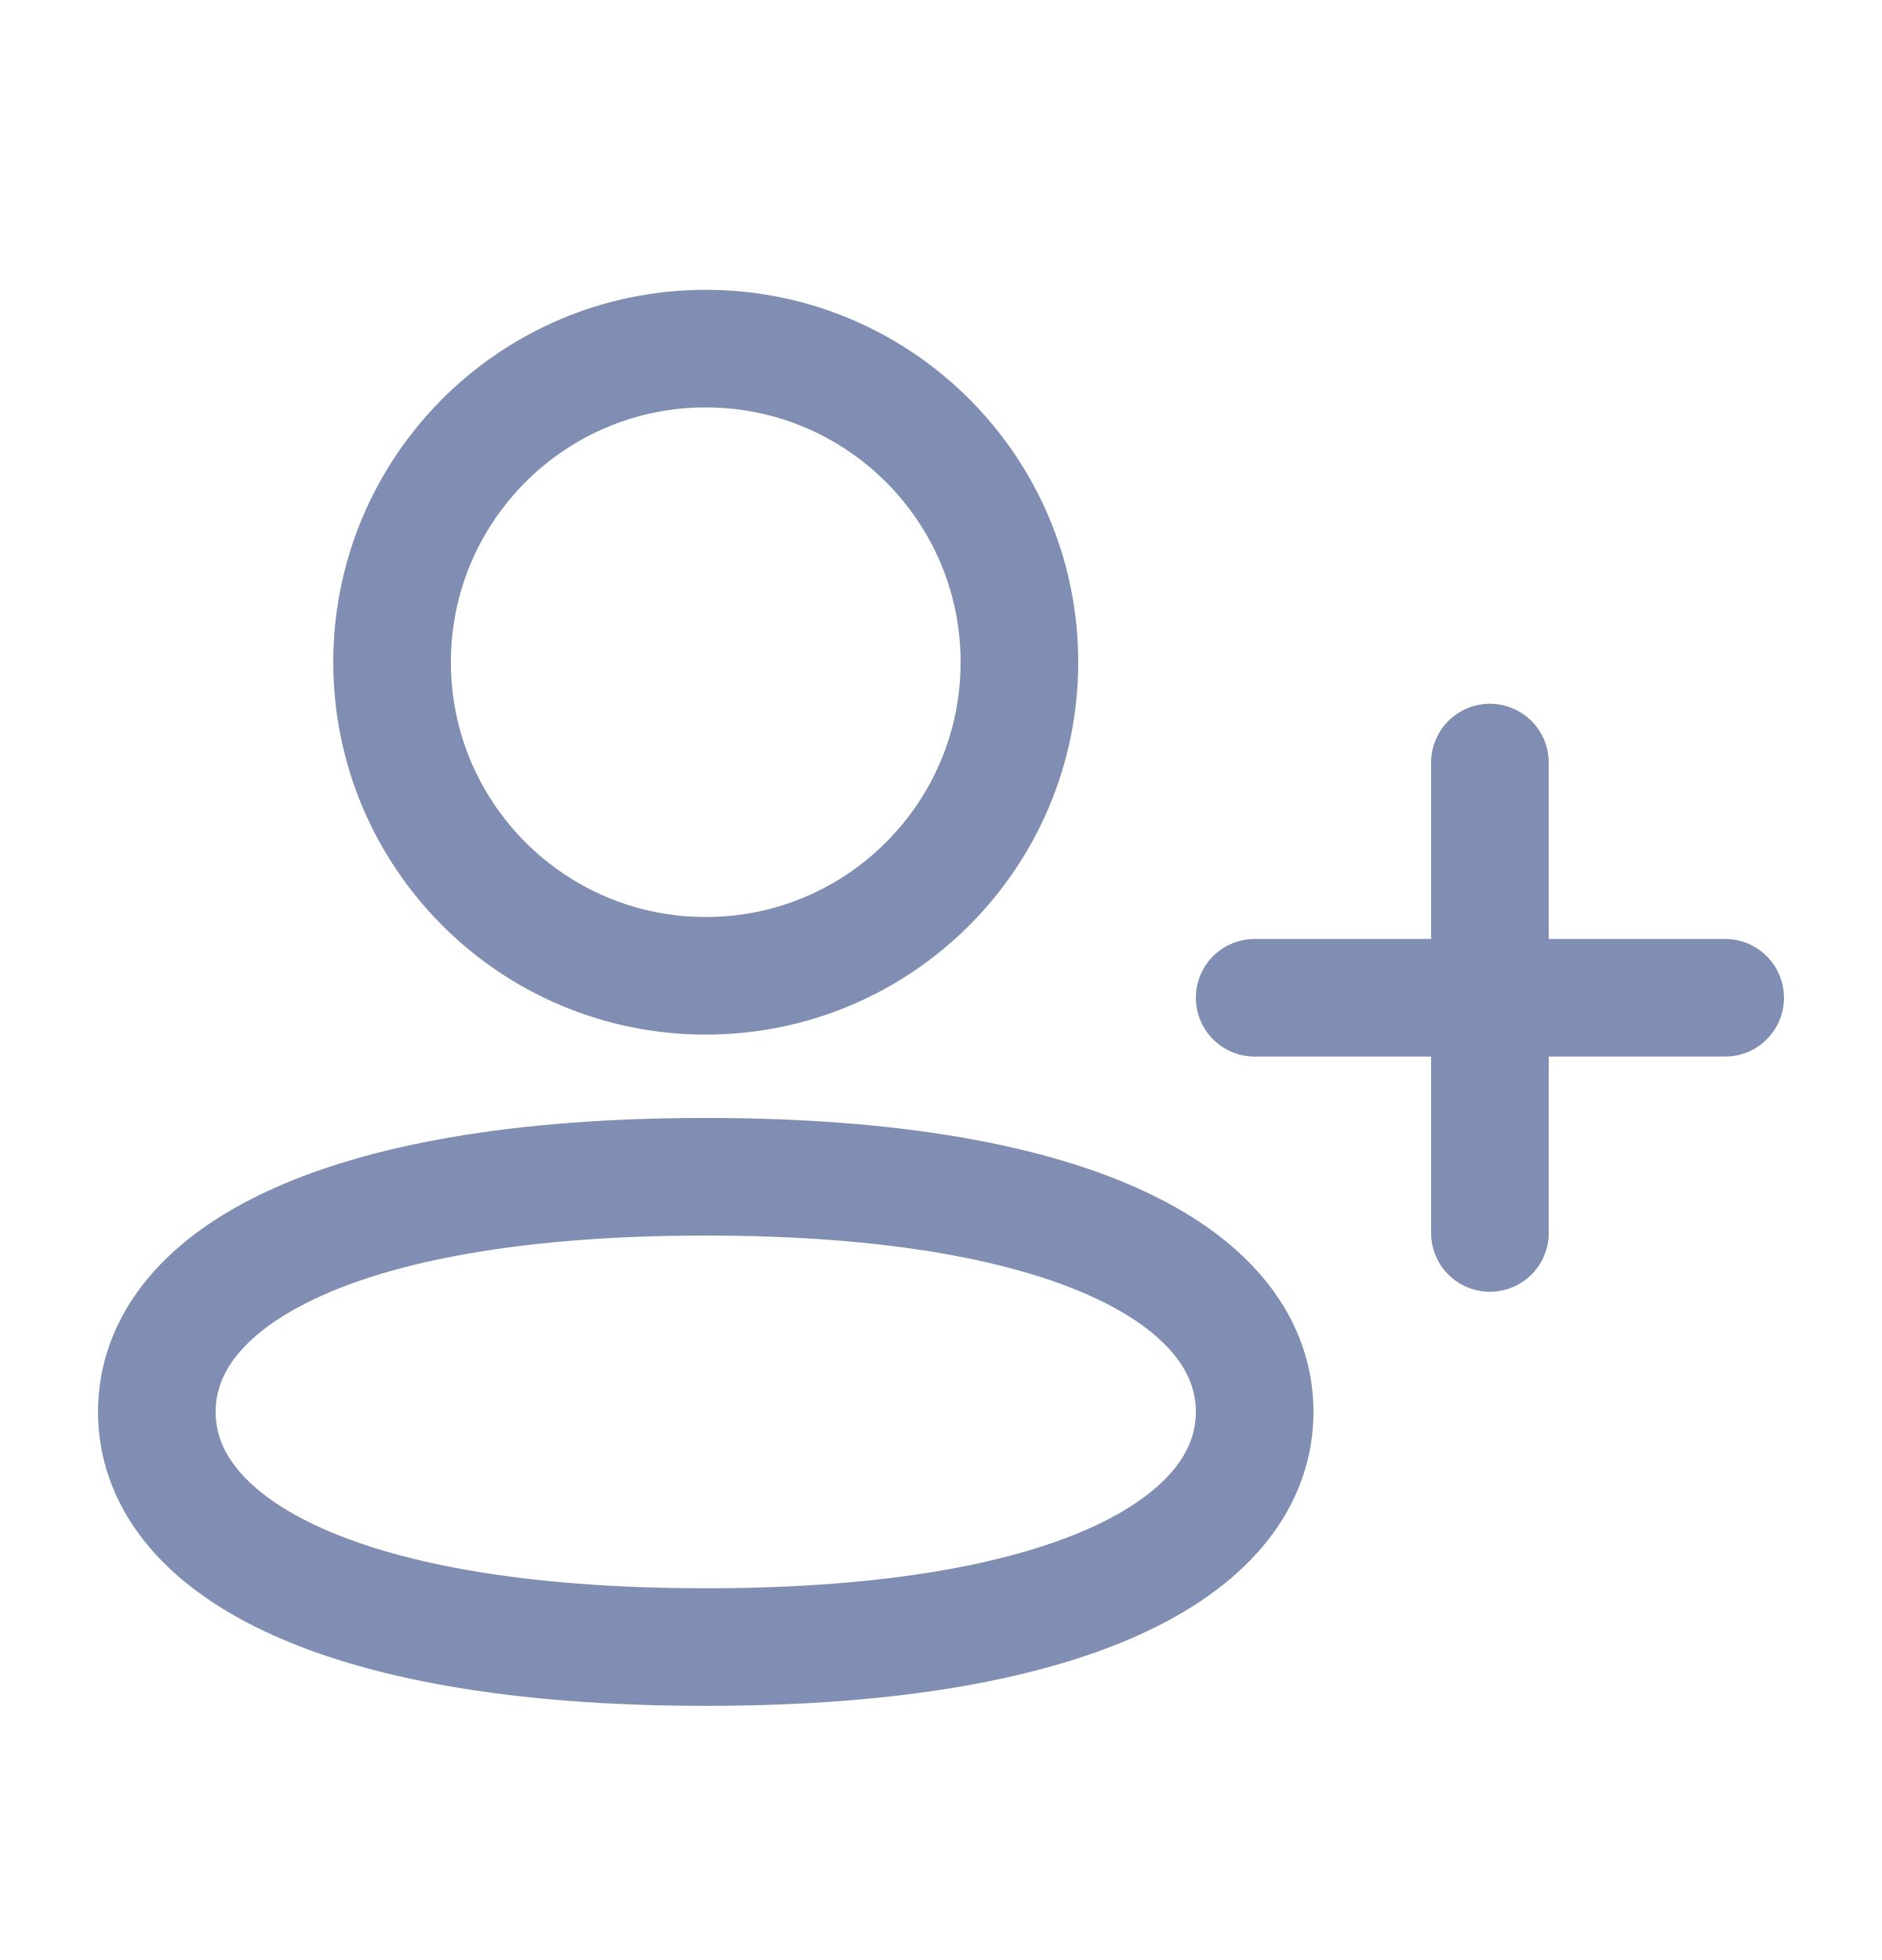
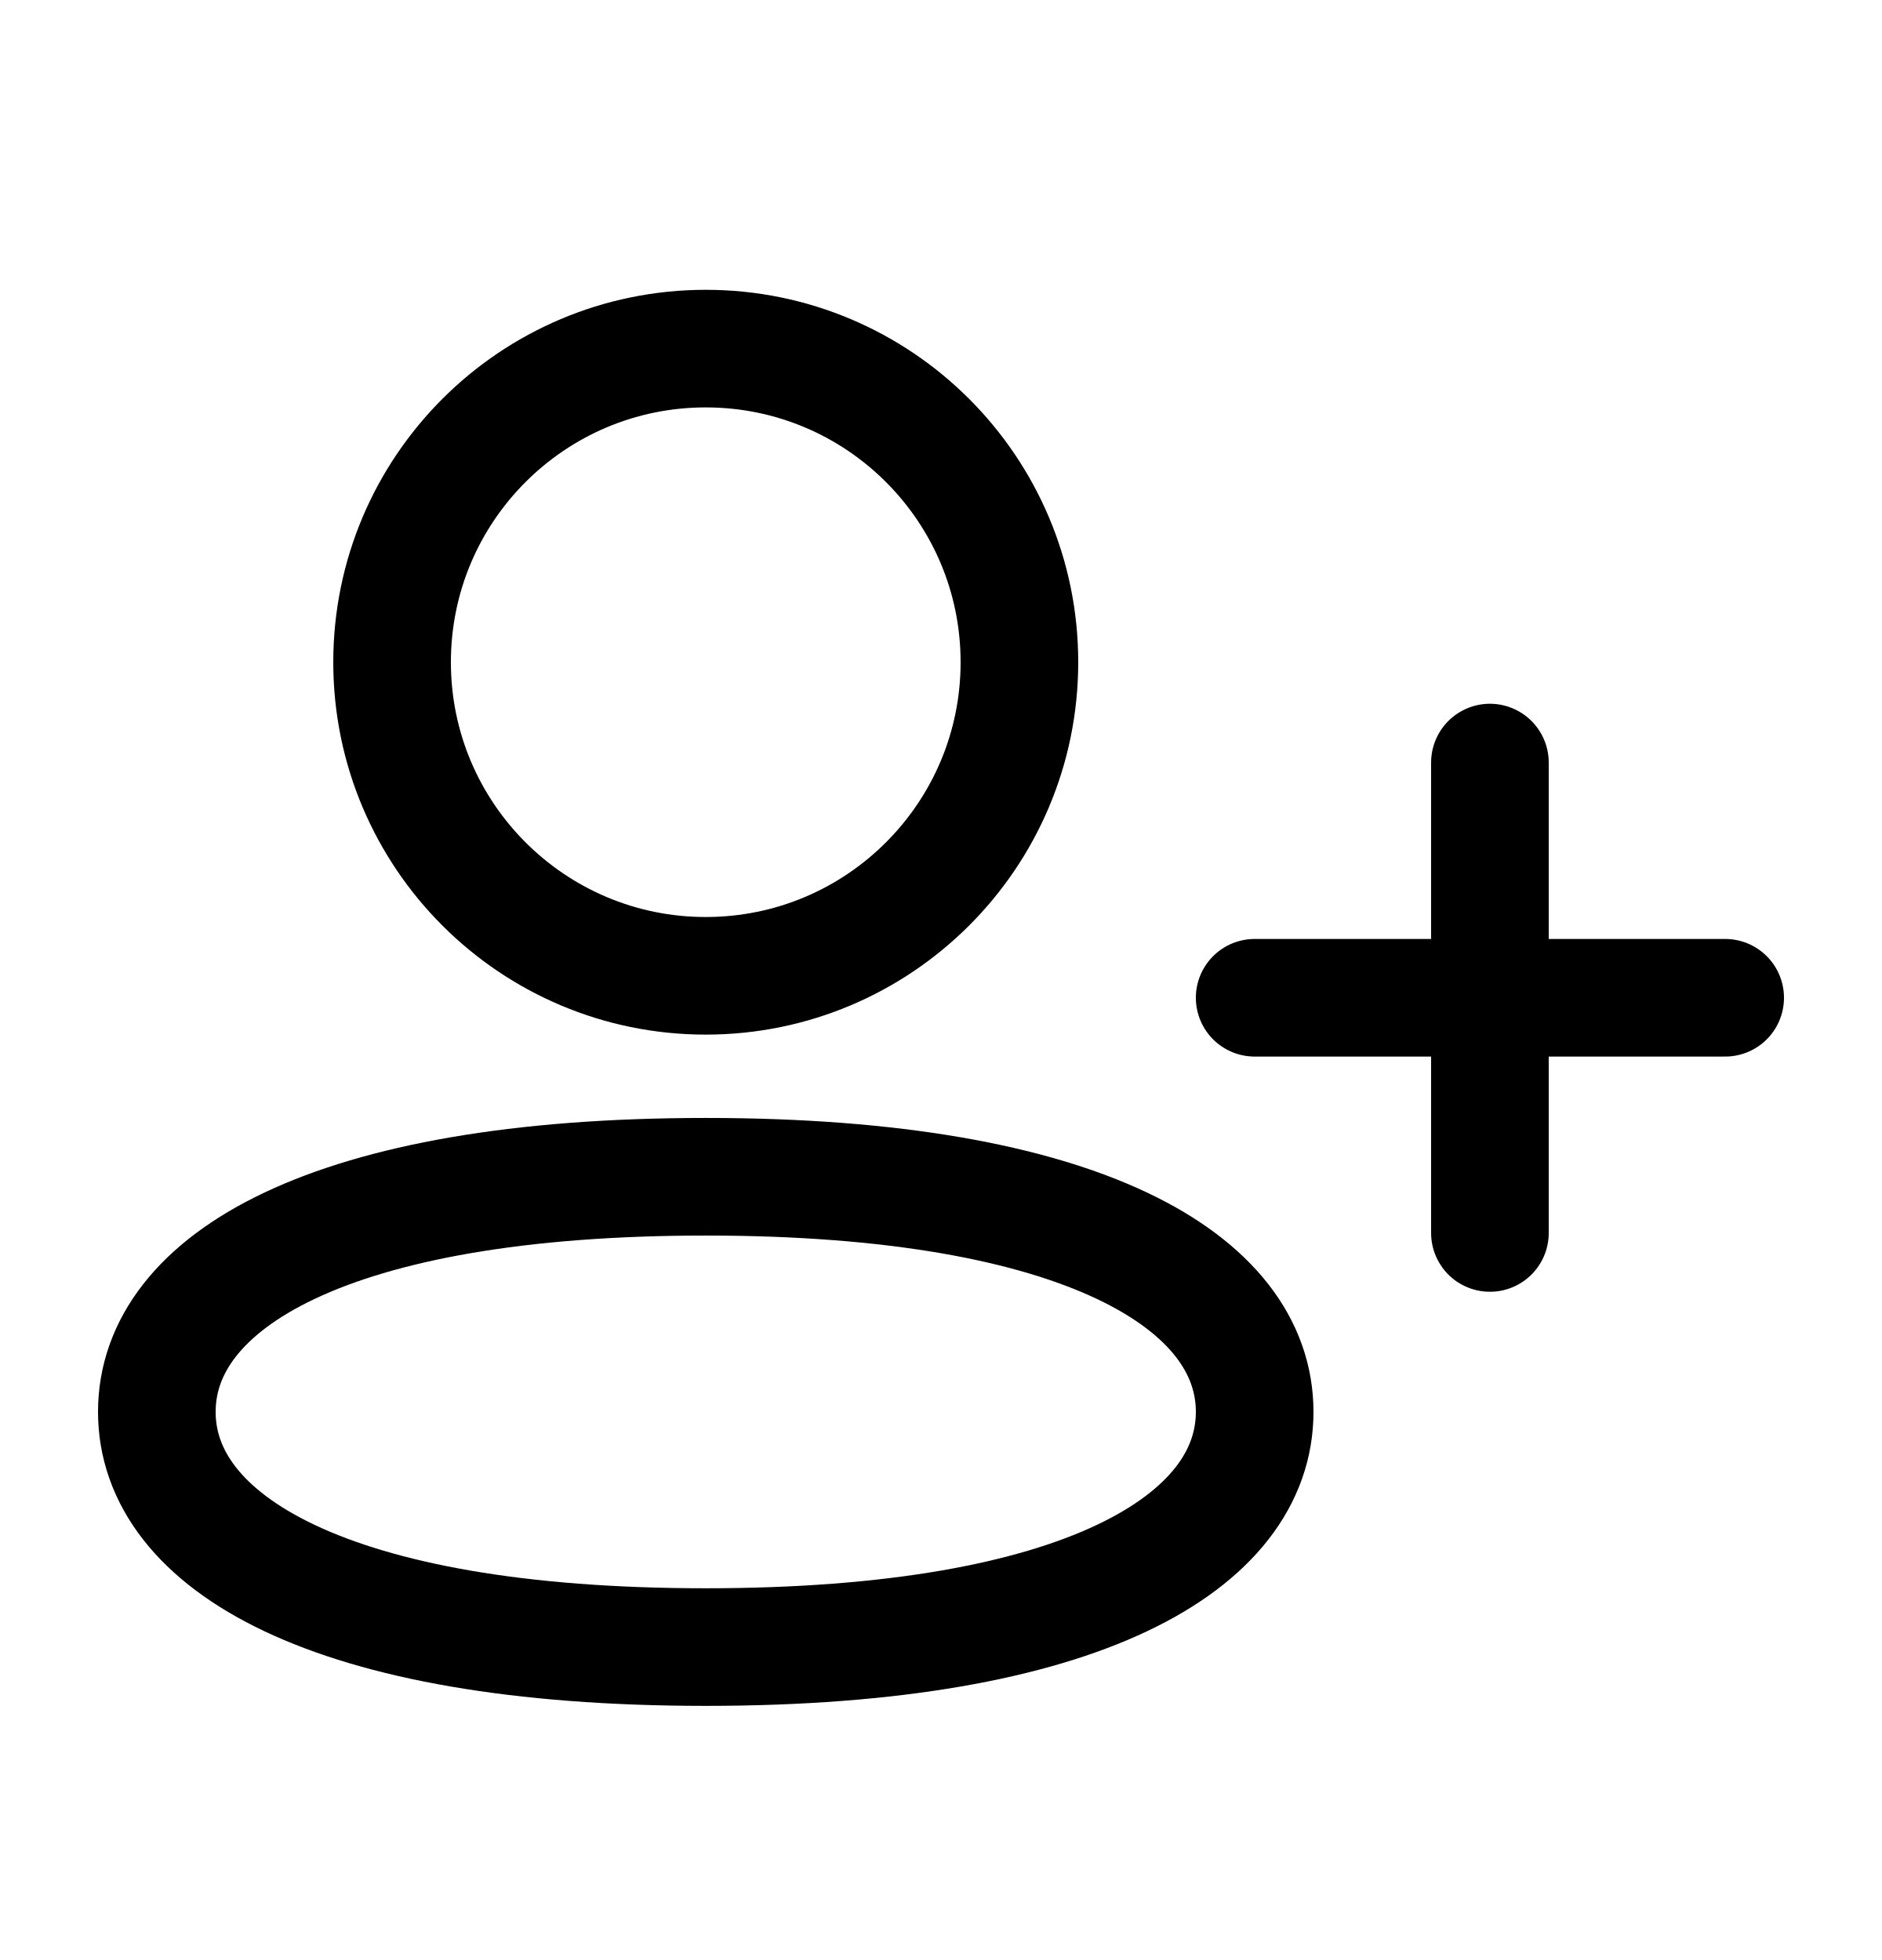
<svg xmlns="http://www.w3.org/2000/svg" width="24px" height="25px" viewBox="0 0 24 25" version="1.1">
  <g id="Page-1" stroke="none" stroke-width="1" fill="none" fill-rule="evenodd" stroke-linecap="round" stroke-linejoin="round">
-     <g id="Icons/1" transform="translate(-253, -53)" stroke="#818EB3" stroke-width="1.5">
+     <g id="Icons/1" transform="translate(-253, -53)" stroke="#000" stroke-width="1.5">
      <g id="Row" transform="translate(0, 43.72656)">
        <g id="Icons/24/add/new" transform="translate(253, 10)">
          <path d="M9,14.283 C13.812,14.283 16,15.626 16,17.282 C16,18.939 13.812,20.282 9,20.282 C4.188,20.282 2,18.939 2,17.282 C2,15.626 4.188,14.283 9,14.283 Z M9,3.72 C11.209,3.72 13,5.511 13,7.72 C13,9.929 11.209,11.72 9,11.72 C6.791,11.72 5,9.929 5,7.72 C5,5.511 6.791,3.72 9,3.72 Z M16,12 L22,12 M19,9 L19,15" id="Combined-Shape" />
        </g>
      </g>
    </g>
  </g>
</svg>
